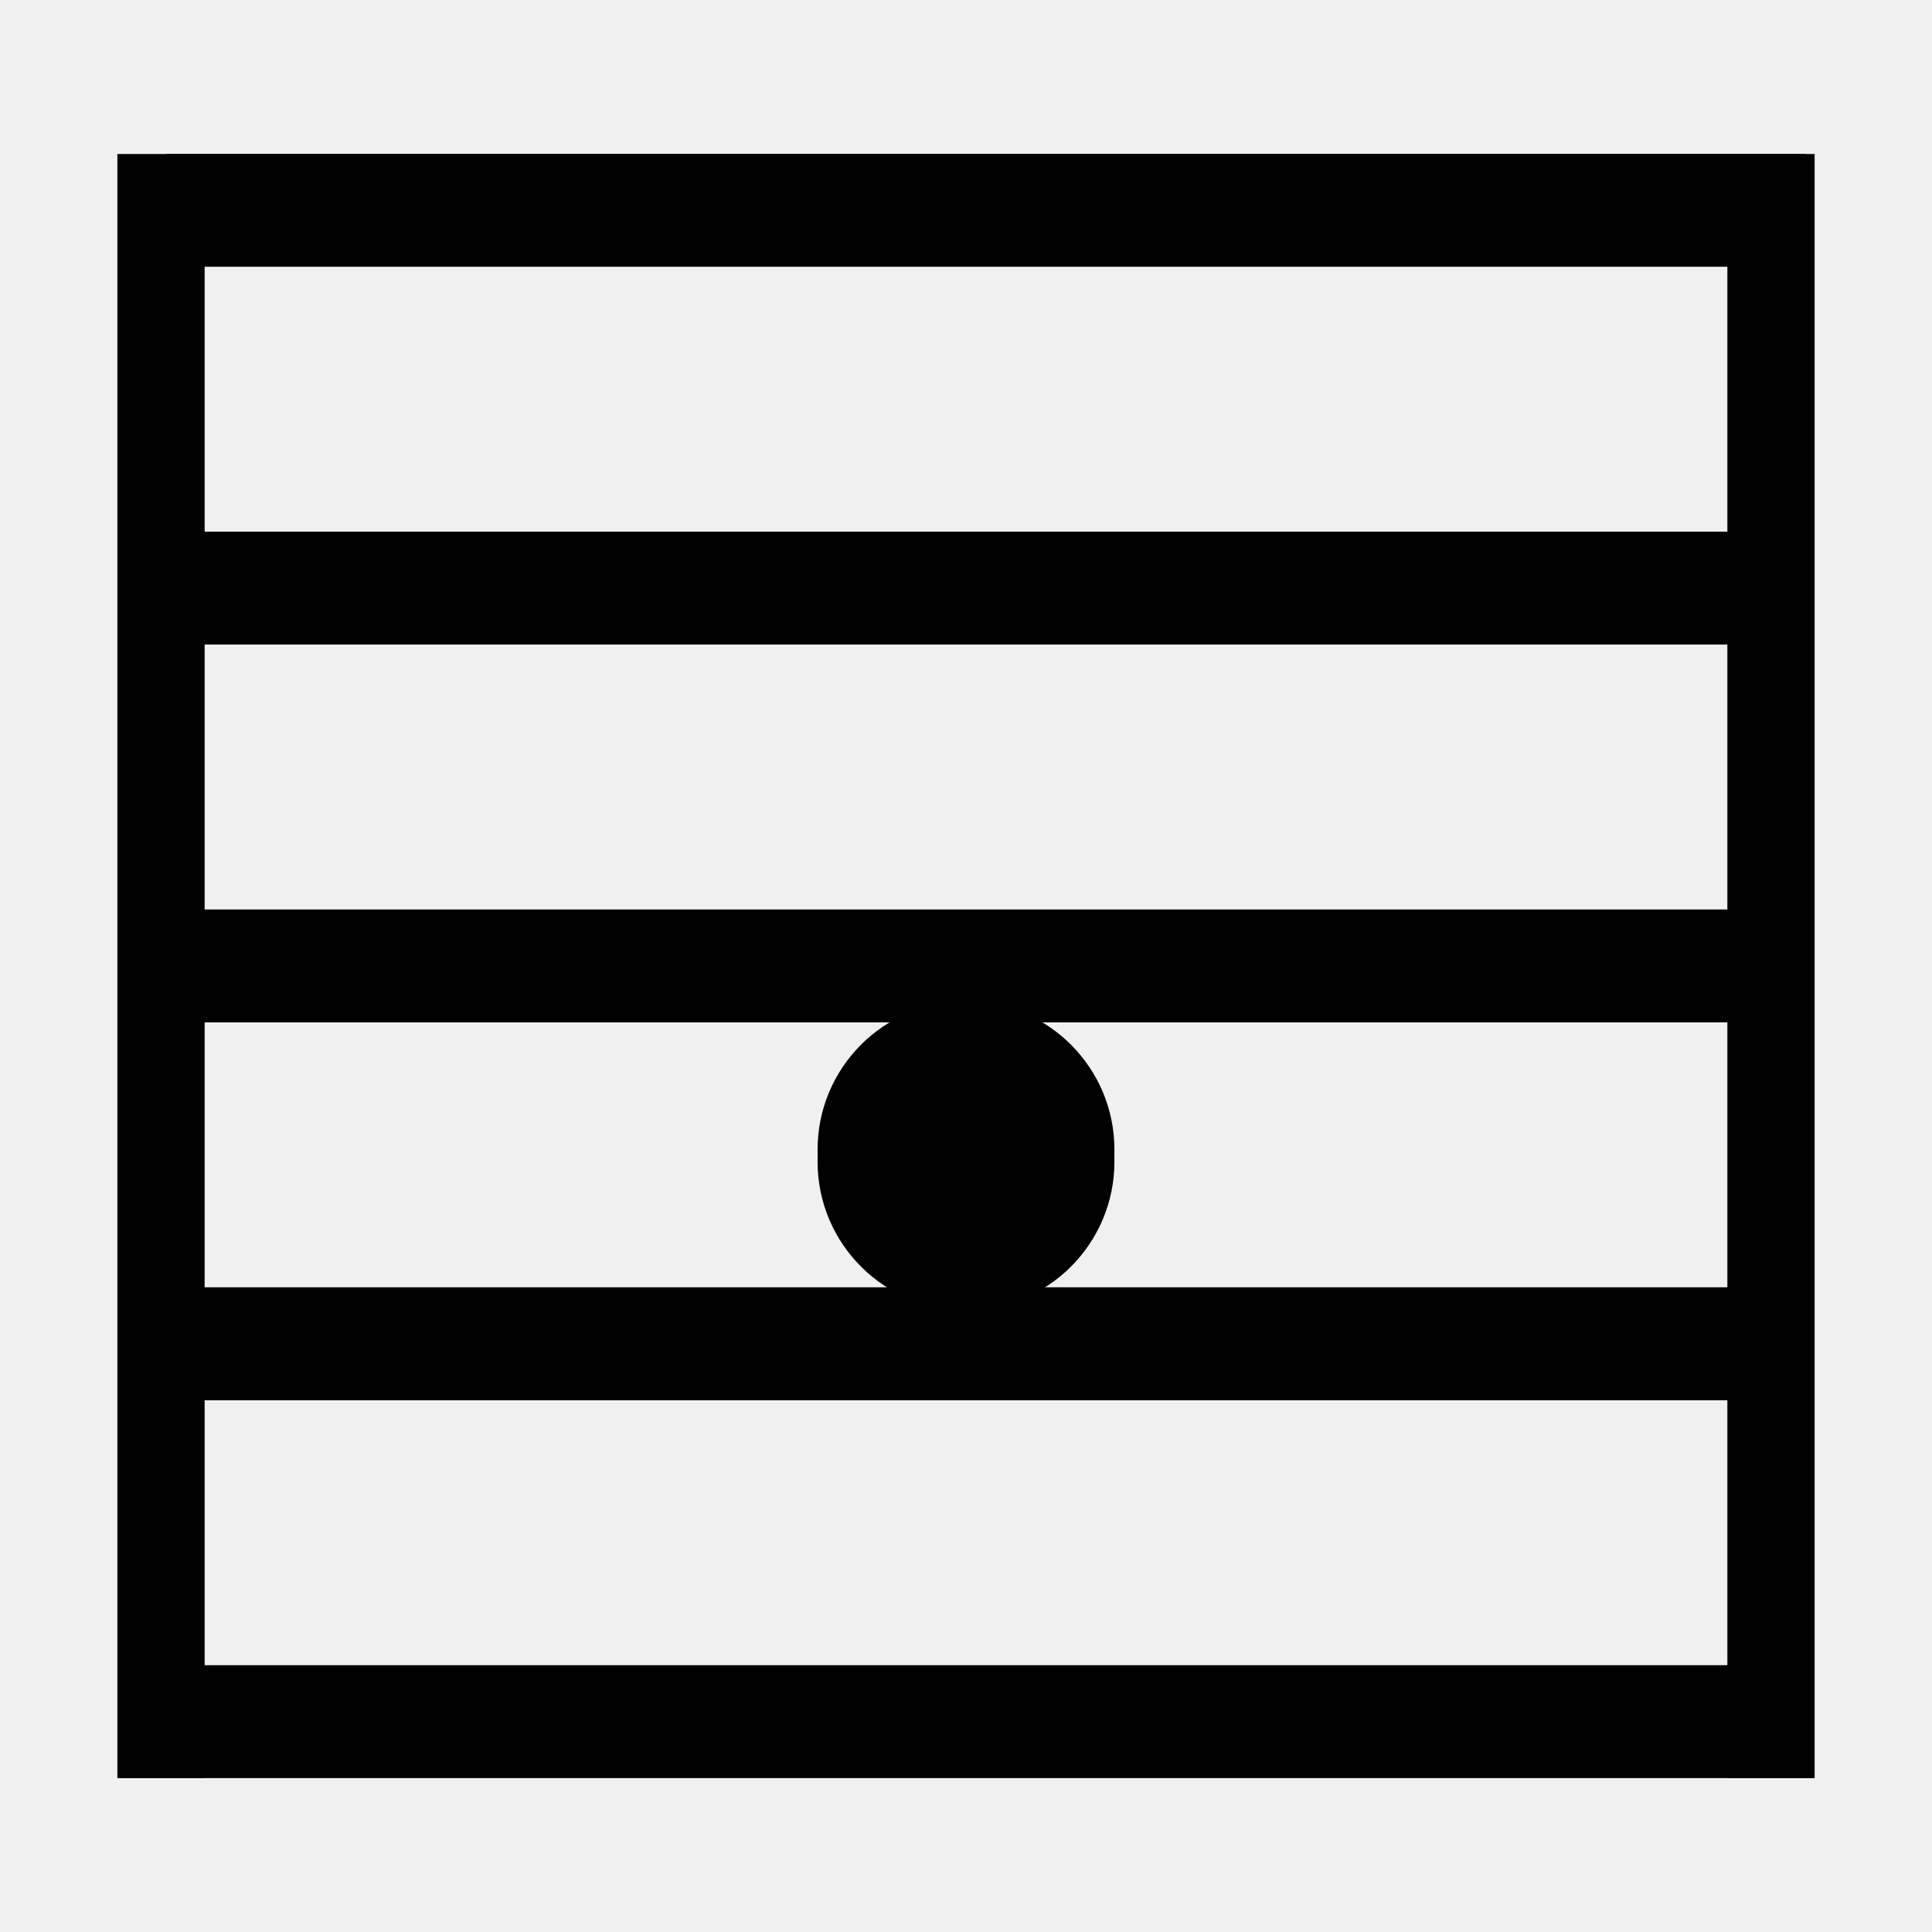
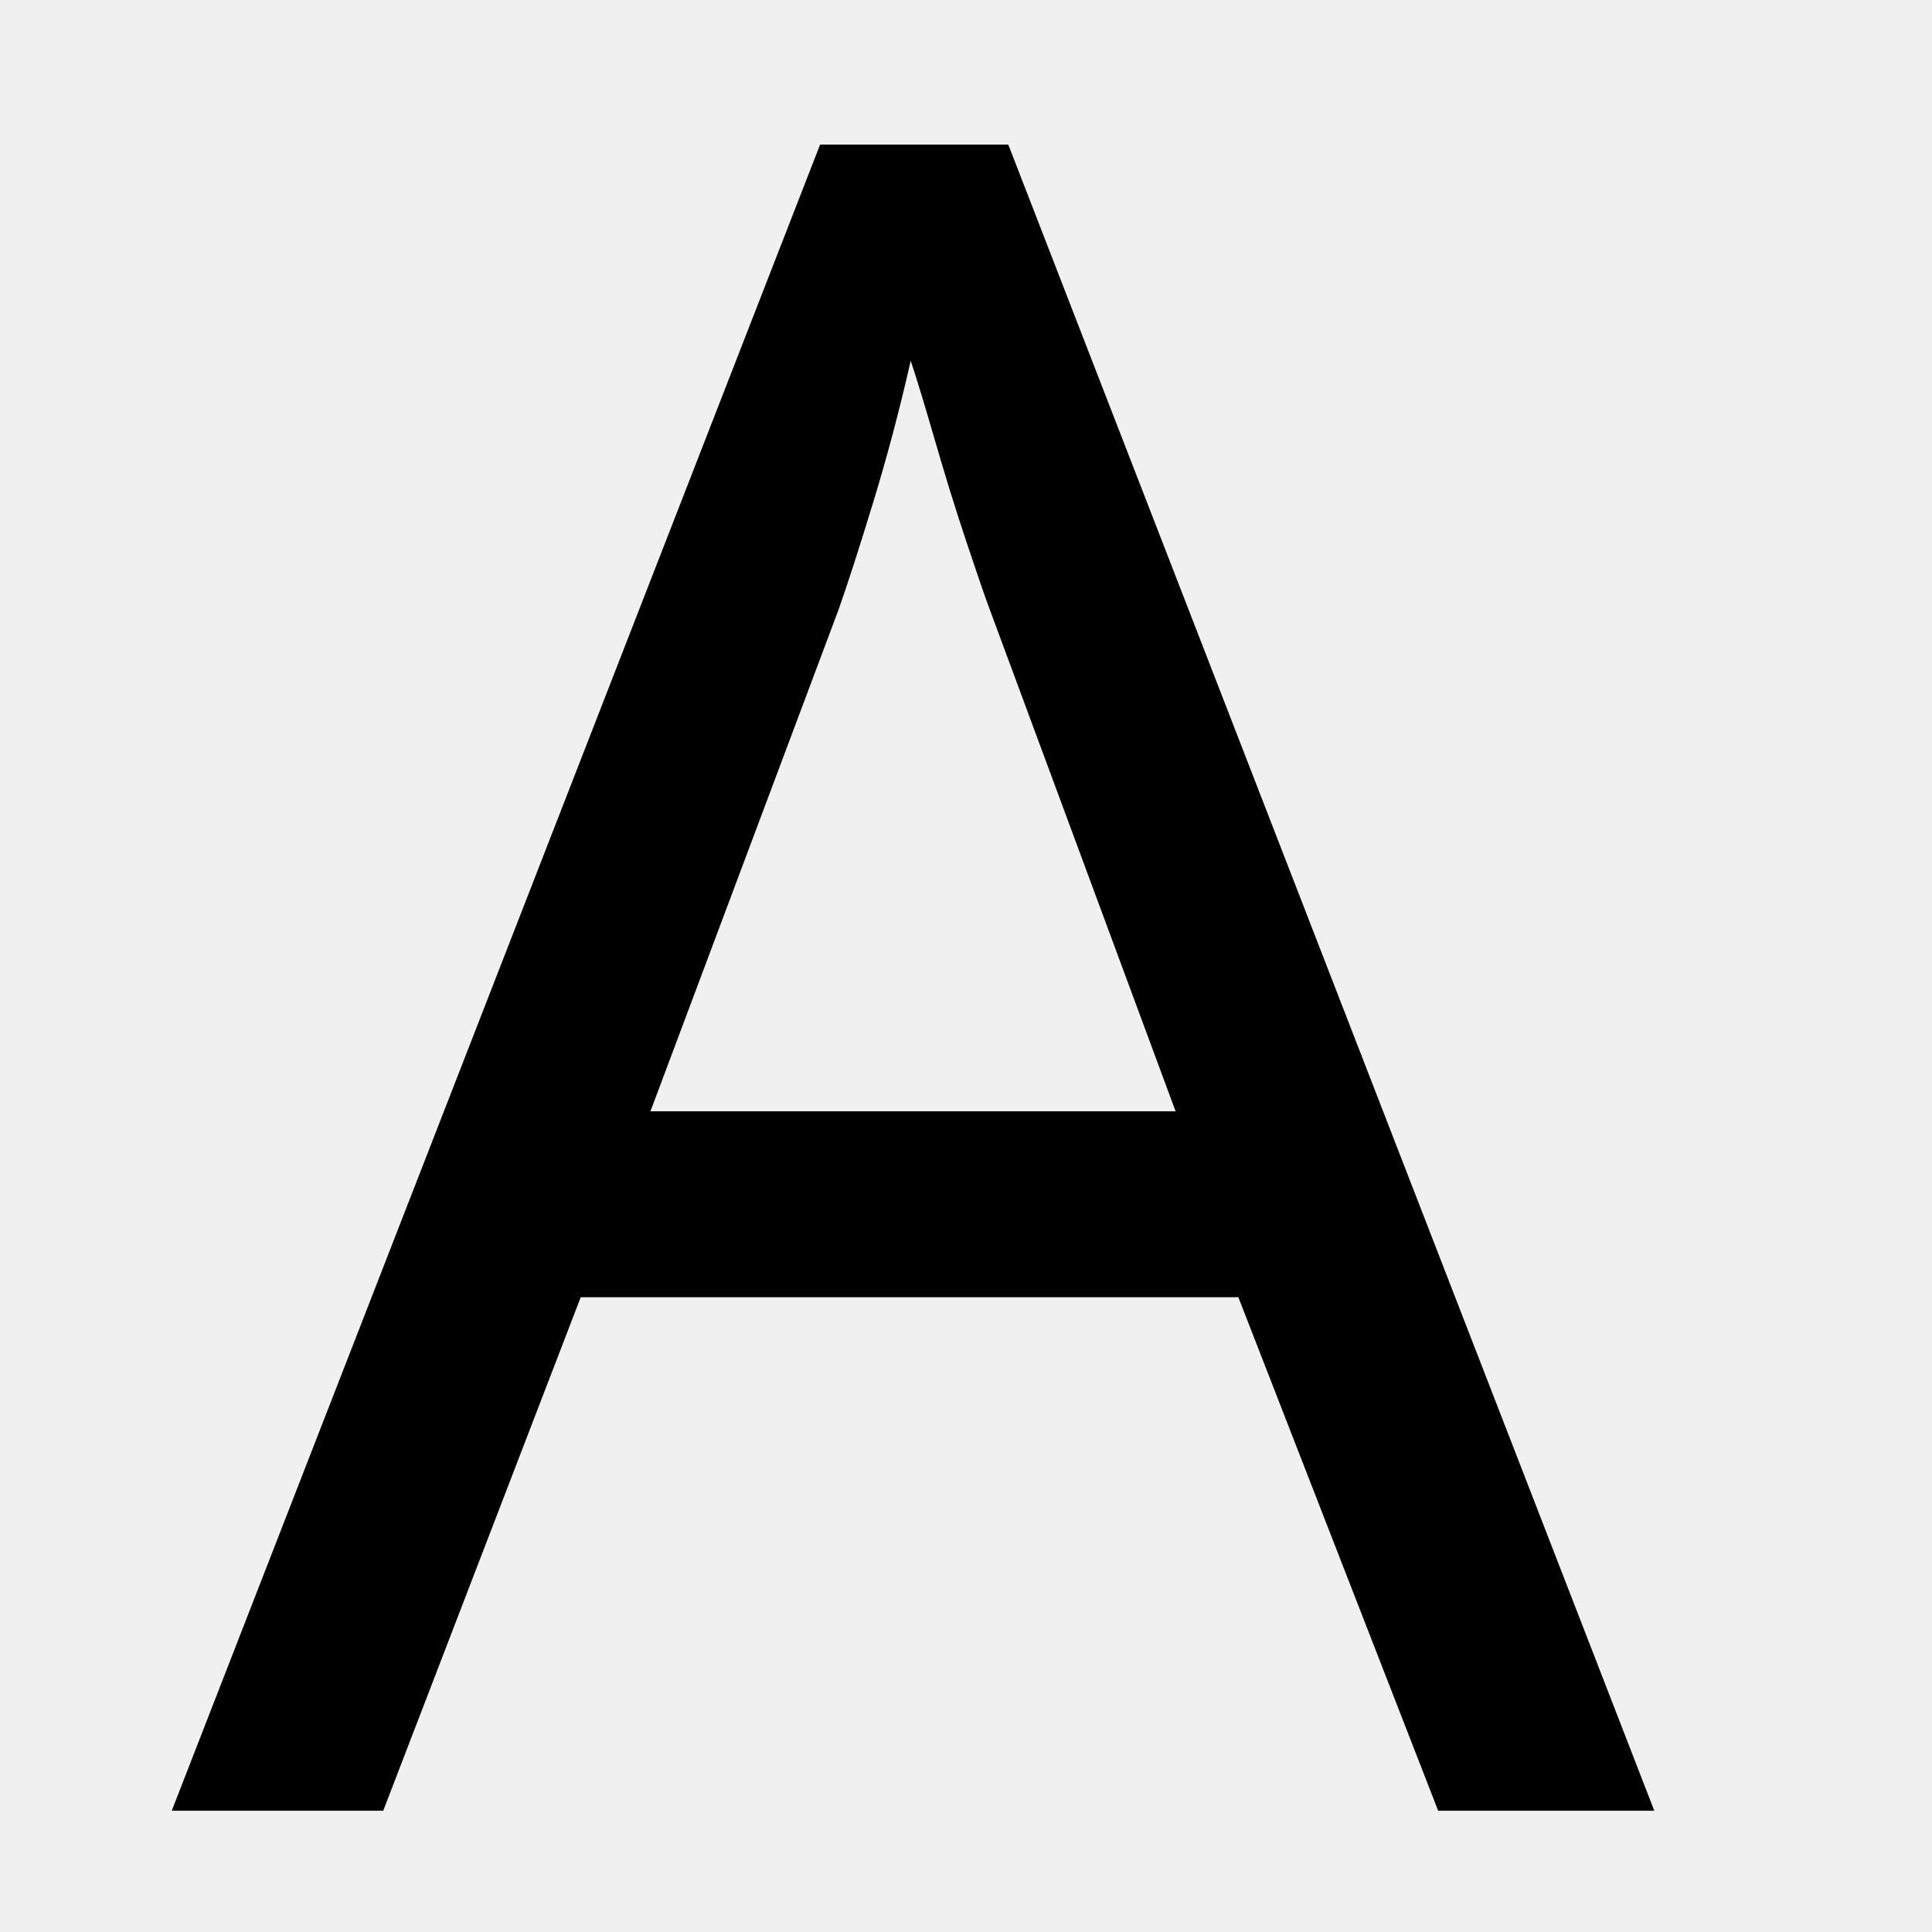
<svg xmlns="http://www.w3.org/2000/svg" height="48px" viewBox="0 -960 960 960" width="48px" fill="#000000" version="1.1" id="svg1" xml:space="preserve">
  <defs id="defs1" />
-   <path id="rect1" style="fill:#000000;stroke-width:23.503" d="m 82.422,-883.555 v 0.078 H 58.32 v 807.031 h 43.359 v -0.039 h 756.641 v 0.039 h 43.359 v -807.031 h -4.258 v -0.078 z m 19.258,56.094 h 756.641 v 131.641 H 101.68 Z m 0,187.734 h 756.641 v 131.641 H 101.68 Z m 0,187.734 h 756.641 v 131.641 H 101.68 Z m 0,187.773 h 756.641 v 131.641 H 101.68 Z" />
-   <ellipse style="fill:#000000;stroke-width:138.281" id="path2" cx="480" cy="-388.76" rx="73.75" ry="73.75" />
-   <ellipse style="fill:#000000;stroke-width:138.281" id="ellipse2" cx="480" cy="-382.76" rx="73.75" ry="73.75" />
+   <text xml:space="preserve" style="font-size:1154.66px;font-family:sans-serif;-inkscape-font-specification:sans-serif;writing-mode:lr-tb;direction:ltr;fill:#ffffff;stroke-width:135.311" x="85.341" y="-60.252" id="text1">
+     <tspan id="tspan1" style="fill:#000000;stroke-width:135.311" x="85.341" y="-60.252">A</tspan>
+   </text>
</svg>
